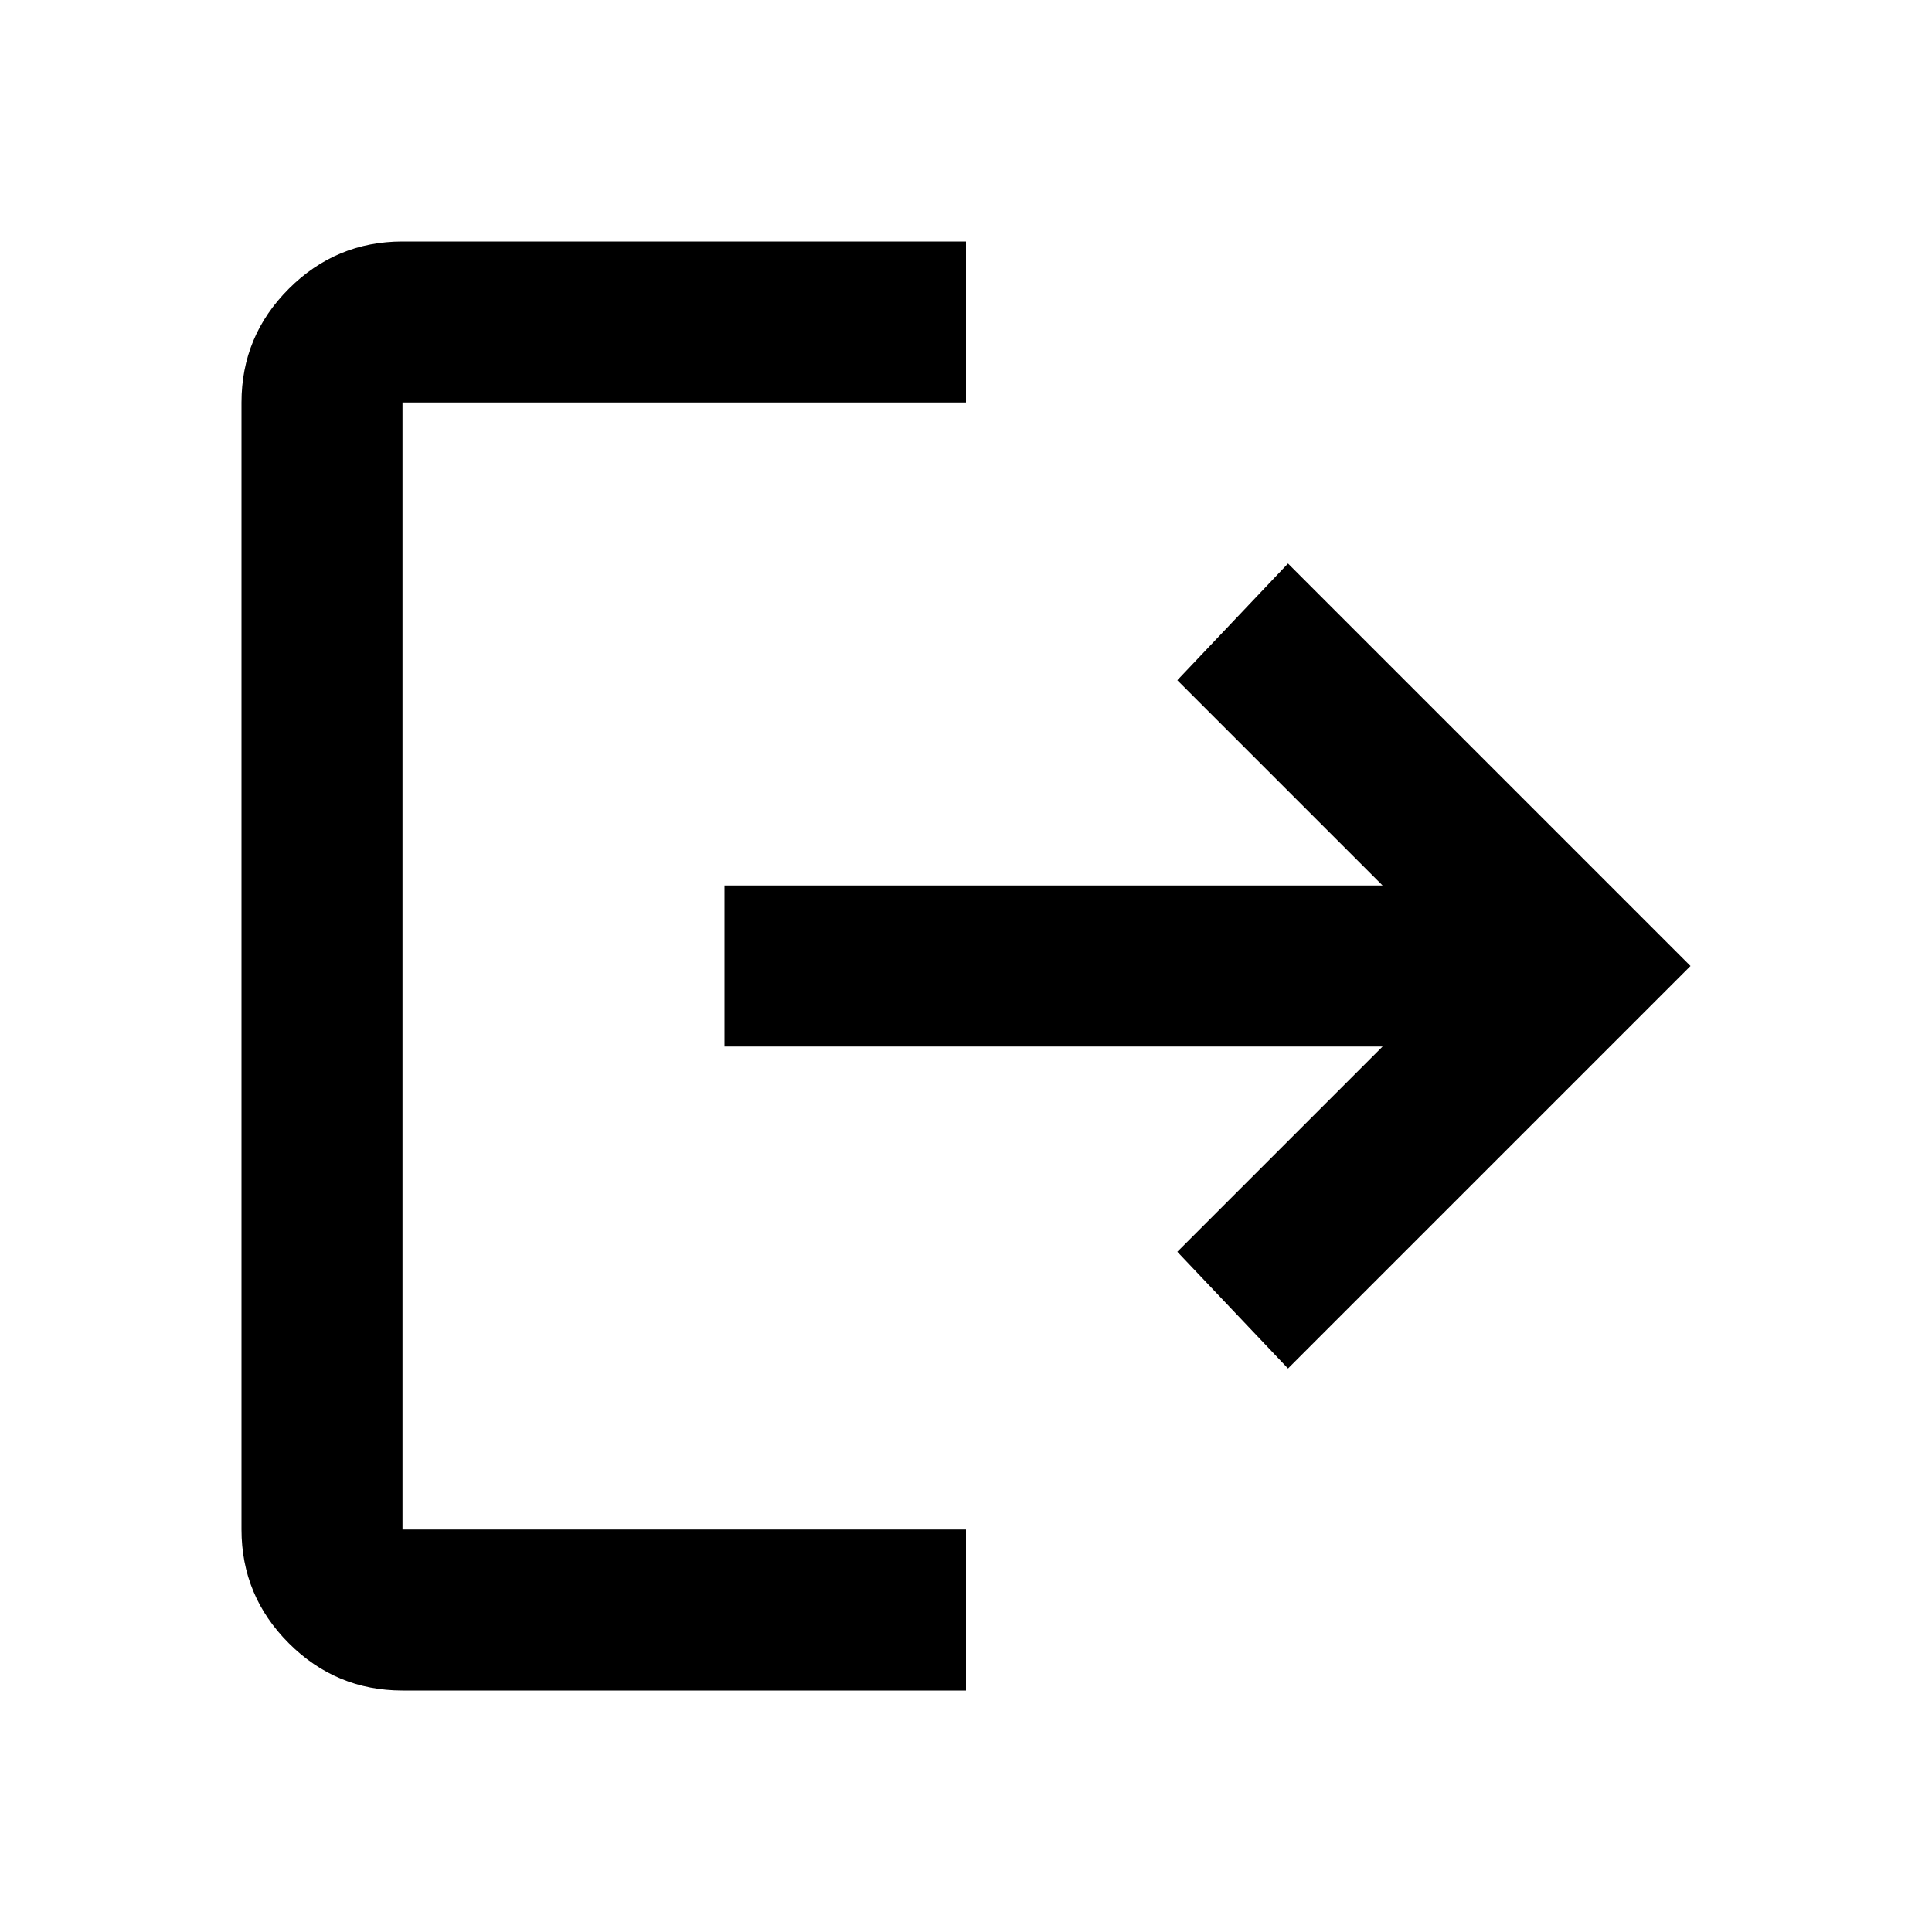
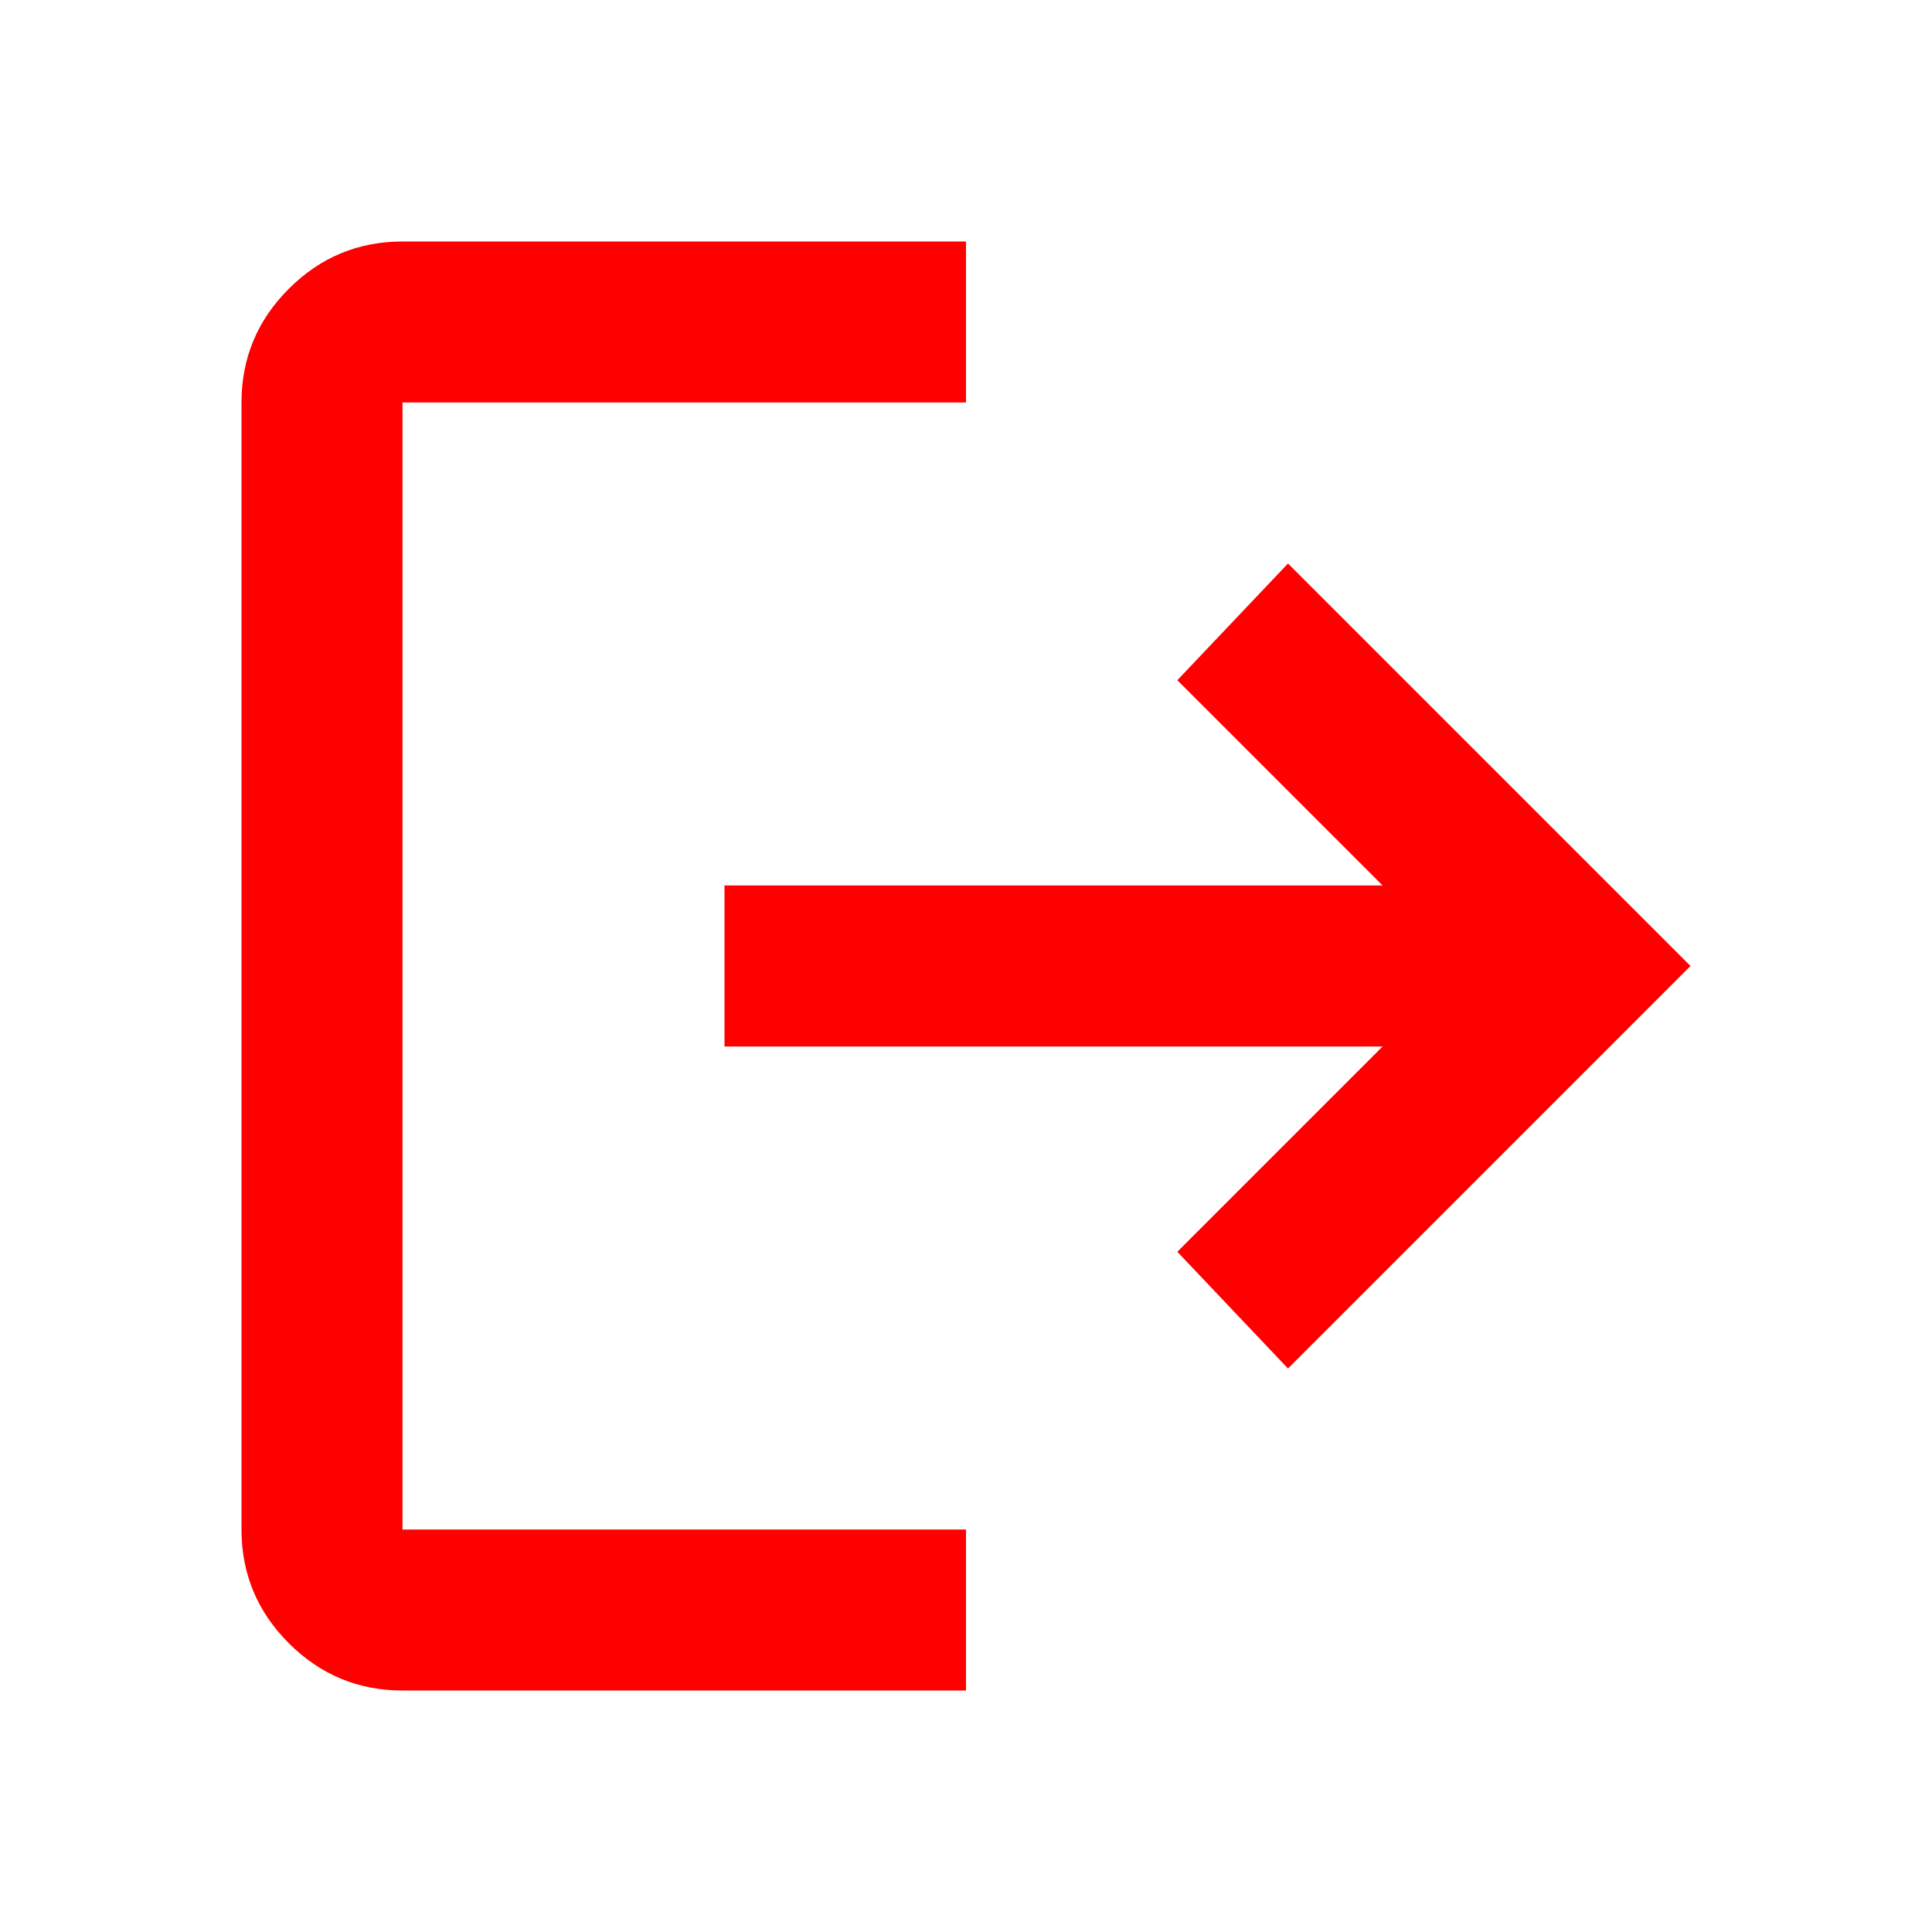
<svg xmlns="http://www.w3.org/2000/svg" height="24" viewBox="0 -960 960 960" width="24">
-   <path d="M200-120q-33 0-56.5-23.5T120-200v-560q0-33 23.5-56.5T200-840h280v80H200v560h280v80H200Zm440-160-55-58 102-102H360v-80h327L585-622l55-58 200 200-200 200Z" />
+   <path fill="red" d="M200-120q-33 0-56.5-23.5T120-200v-560q0-33 23.5-56.5T200-840h280v80H200v560h280v80H200Zm440-160-55-58 102-102H360v-80h327L585-622l55-58 200 200-200 200Z" />
</svg>
